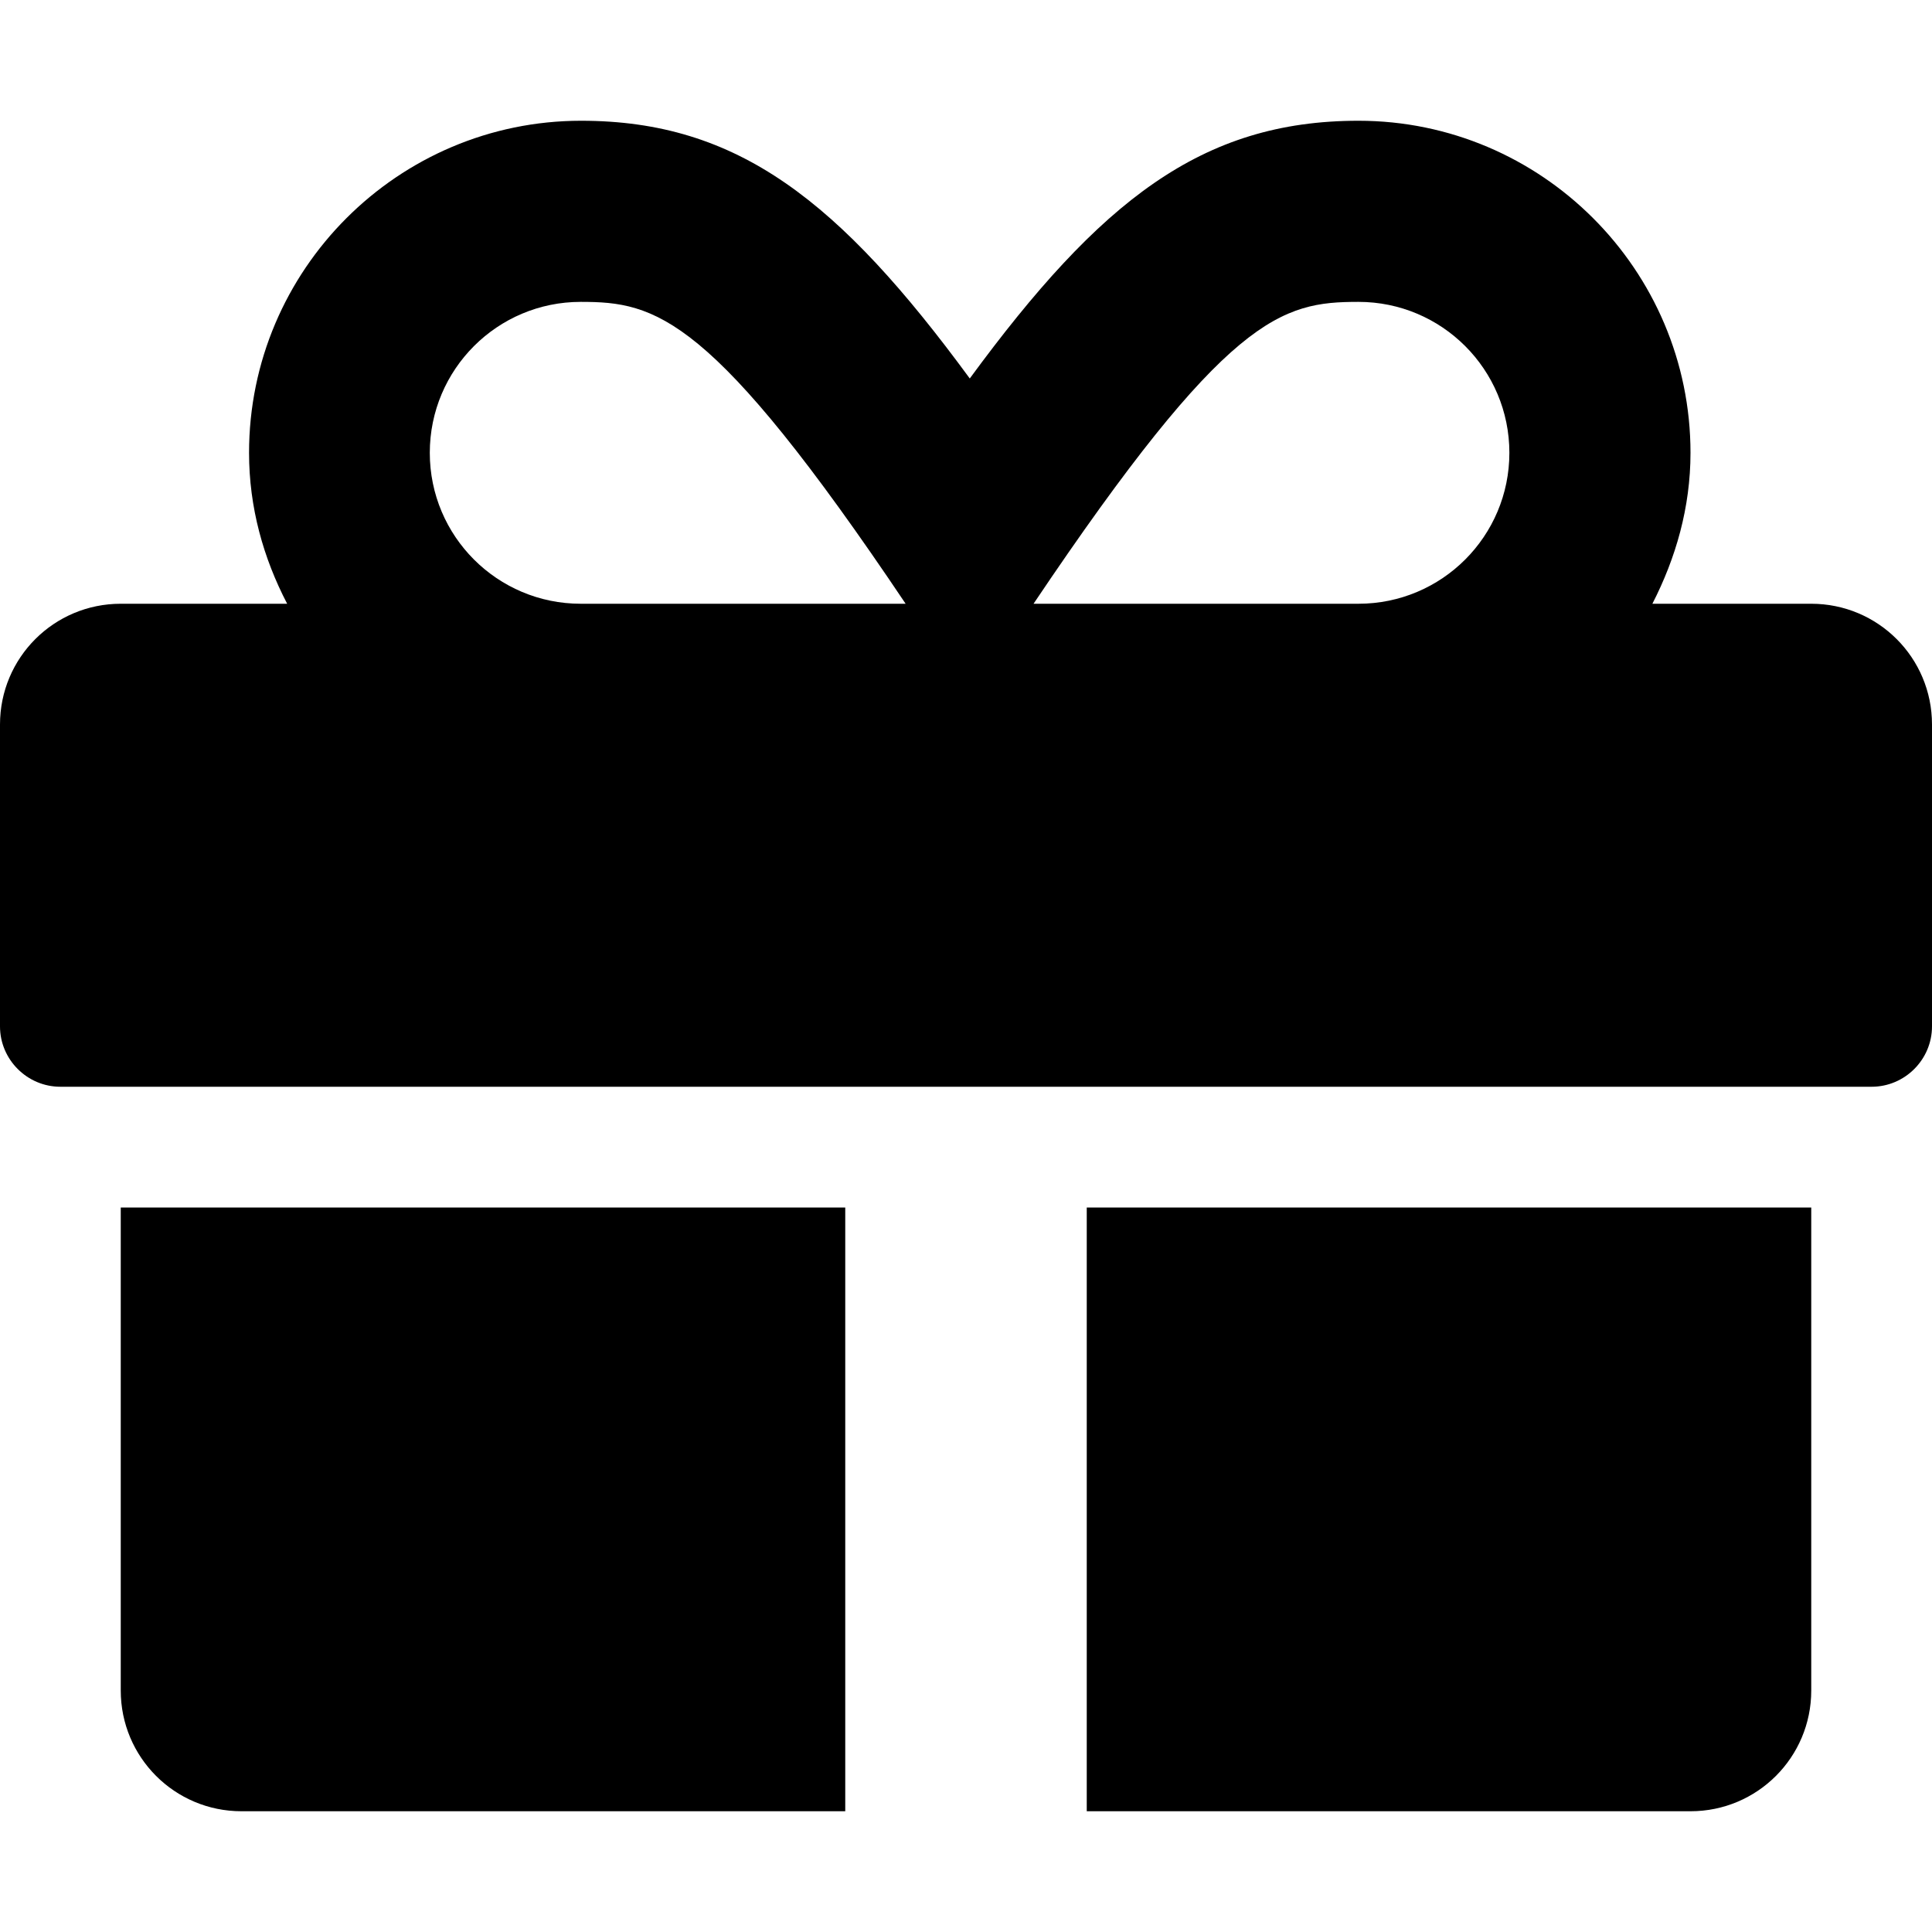
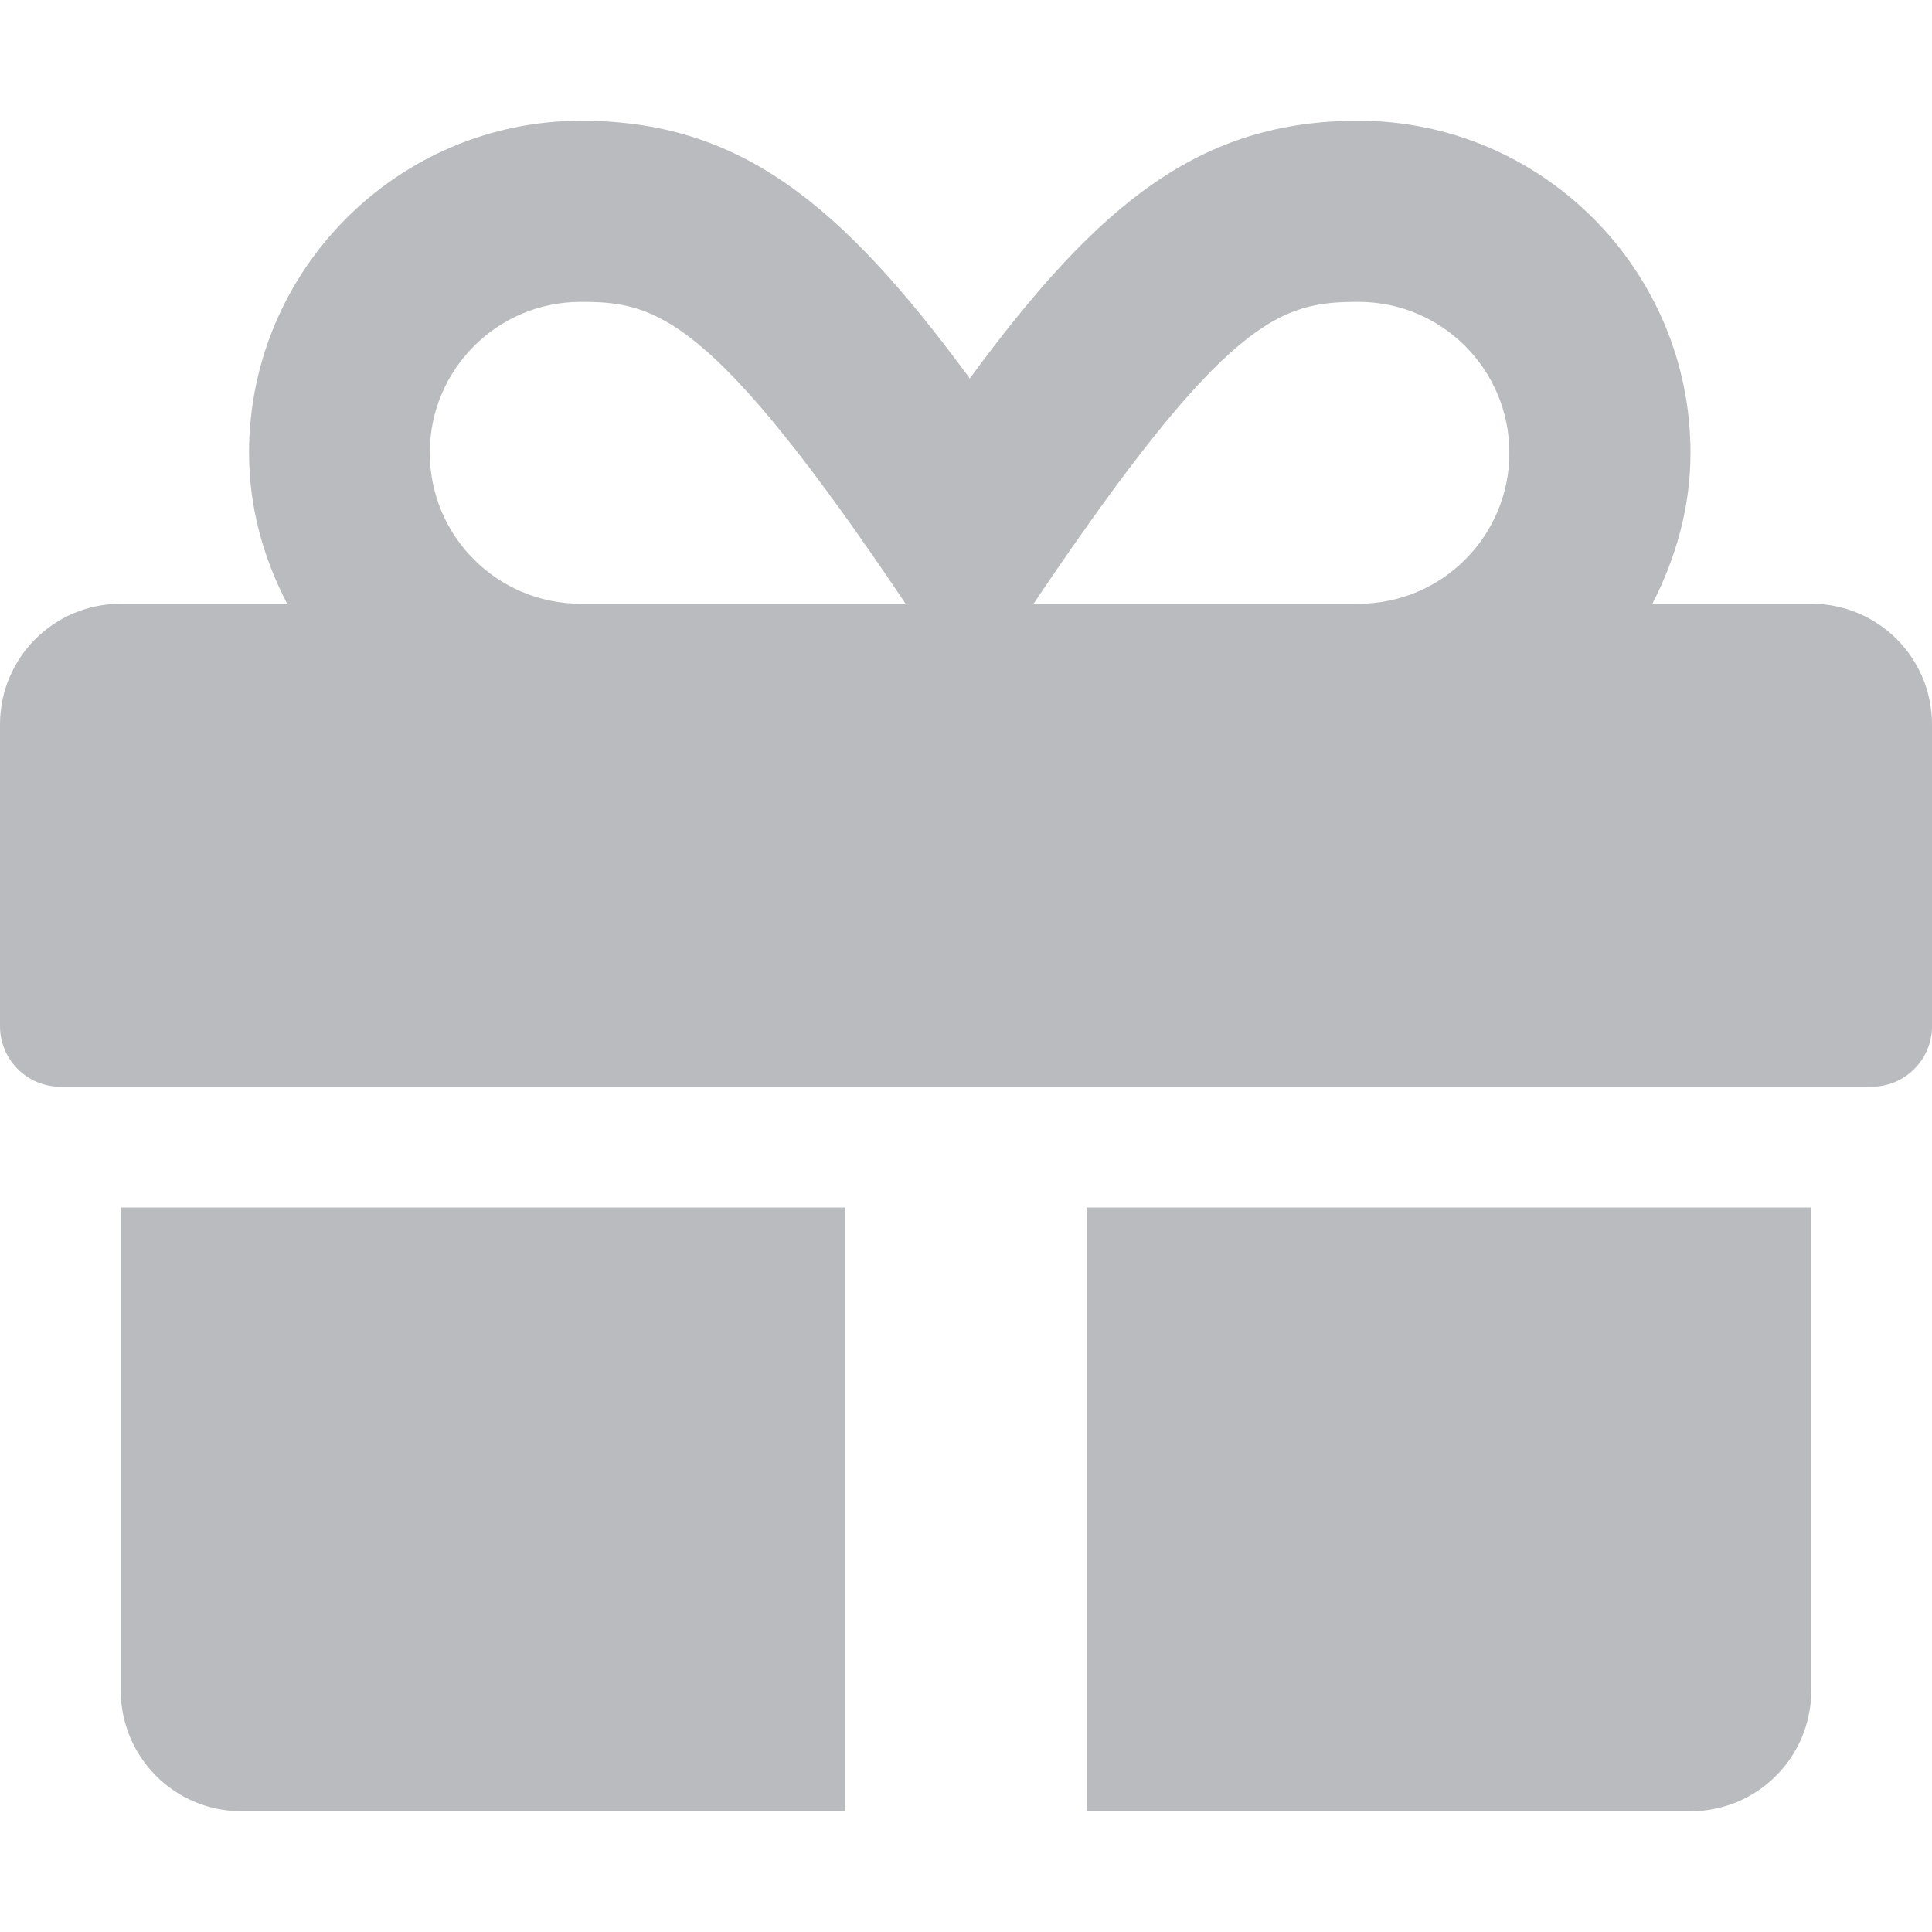
- <svg xmlns="http://www.w3.org/2000/svg" aria-hidden="true" focusable="false" data-prefix="fas" data-icon="gift" class="svg-inline--fa fa-gift fa-w-16" role="img" viewBox="0 0 512 512">
-   <path fill="currentColor" d="M32 448c0 17.7 14.3 32 32 32h160V320H32v128zm256 32h160c17.7 0 32-14.3 32-32V320H288v160zm192-320h-42.1c6.2-12.1 10.1-25.5 10.1-40 0-48.5-39.5-88-88-88-41.6 0-68.5 21.3-103 68.3-34.5-47-61.4-68.3-103-68.3-48.5 0-88 39.5-88 88 0 14.5 3.8 27.9 10.1 40H32c-17.7 0-32 14.3-32 32v80c0 8.8 7.2 16 16 16h480c8.8 0 16-7.2 16-16v-80c0-17.7-14.3-32-32-32zm-326.1 0c-22.1 0-40-17.9-40-40s17.9-40 40-40c19.9 0 34.6 3.3 86.1 80h-86.1zm206.1 0h-86.1c51.4-76.5 65.7-80 86.1-80 22.1 0 40 17.9 40 40s-17.9 40-40 40z" />
+ <svg xmlns="http://www.w3.org/2000/svg" width="122.88pt" height="122.88pt" viewBox="0 0 122.88 122.88">
+   <defs />
+   <path id="shape0" transform="matrix(0.24 0 0 0.24 0 7.68)" fill="#b9bbbe" stroke-opacity="0" stroke="#000000" stroke-width="0" stroke-linecap="square" stroke-linejoin="bevel" d="M32 416C32 433.7 46.3 448 64 448L224 448L224 288L32 288ZM288 448L448 448C465.7 448 480 433.7 480 416L480 288L288 288ZM480 128L437.9 128C444.1 115.9 448 102.5 448 88C448 39.5 408.5 0 360 0C318.4 0 291.5 21.3 257 68.3C222.5 21.3 195.6 0 154 0C105.5 0 66 39.5 66 88C66 102.5 69.8 115.9 76.1 128L32 128C14.3 128 0 142.3 0 160L0 240C0 248.8 7.2 256 16 256L496 256C504.8 256 512 248.8 512 240L512 160C512 142.3 497.7 128 480 128ZM153.9 128C131.8 128 113.9 110.1 113.9 88C113.9 65.9 131.8 48 153.9 48C173.8 48 188.5 51.3 240 128ZM360 128L273.9 128C325.3 51.5 339.6 48 360 48C382.1 48 400 65.9 400 88C400 110.1 382.1 128 360 128Z" />
</svg>
